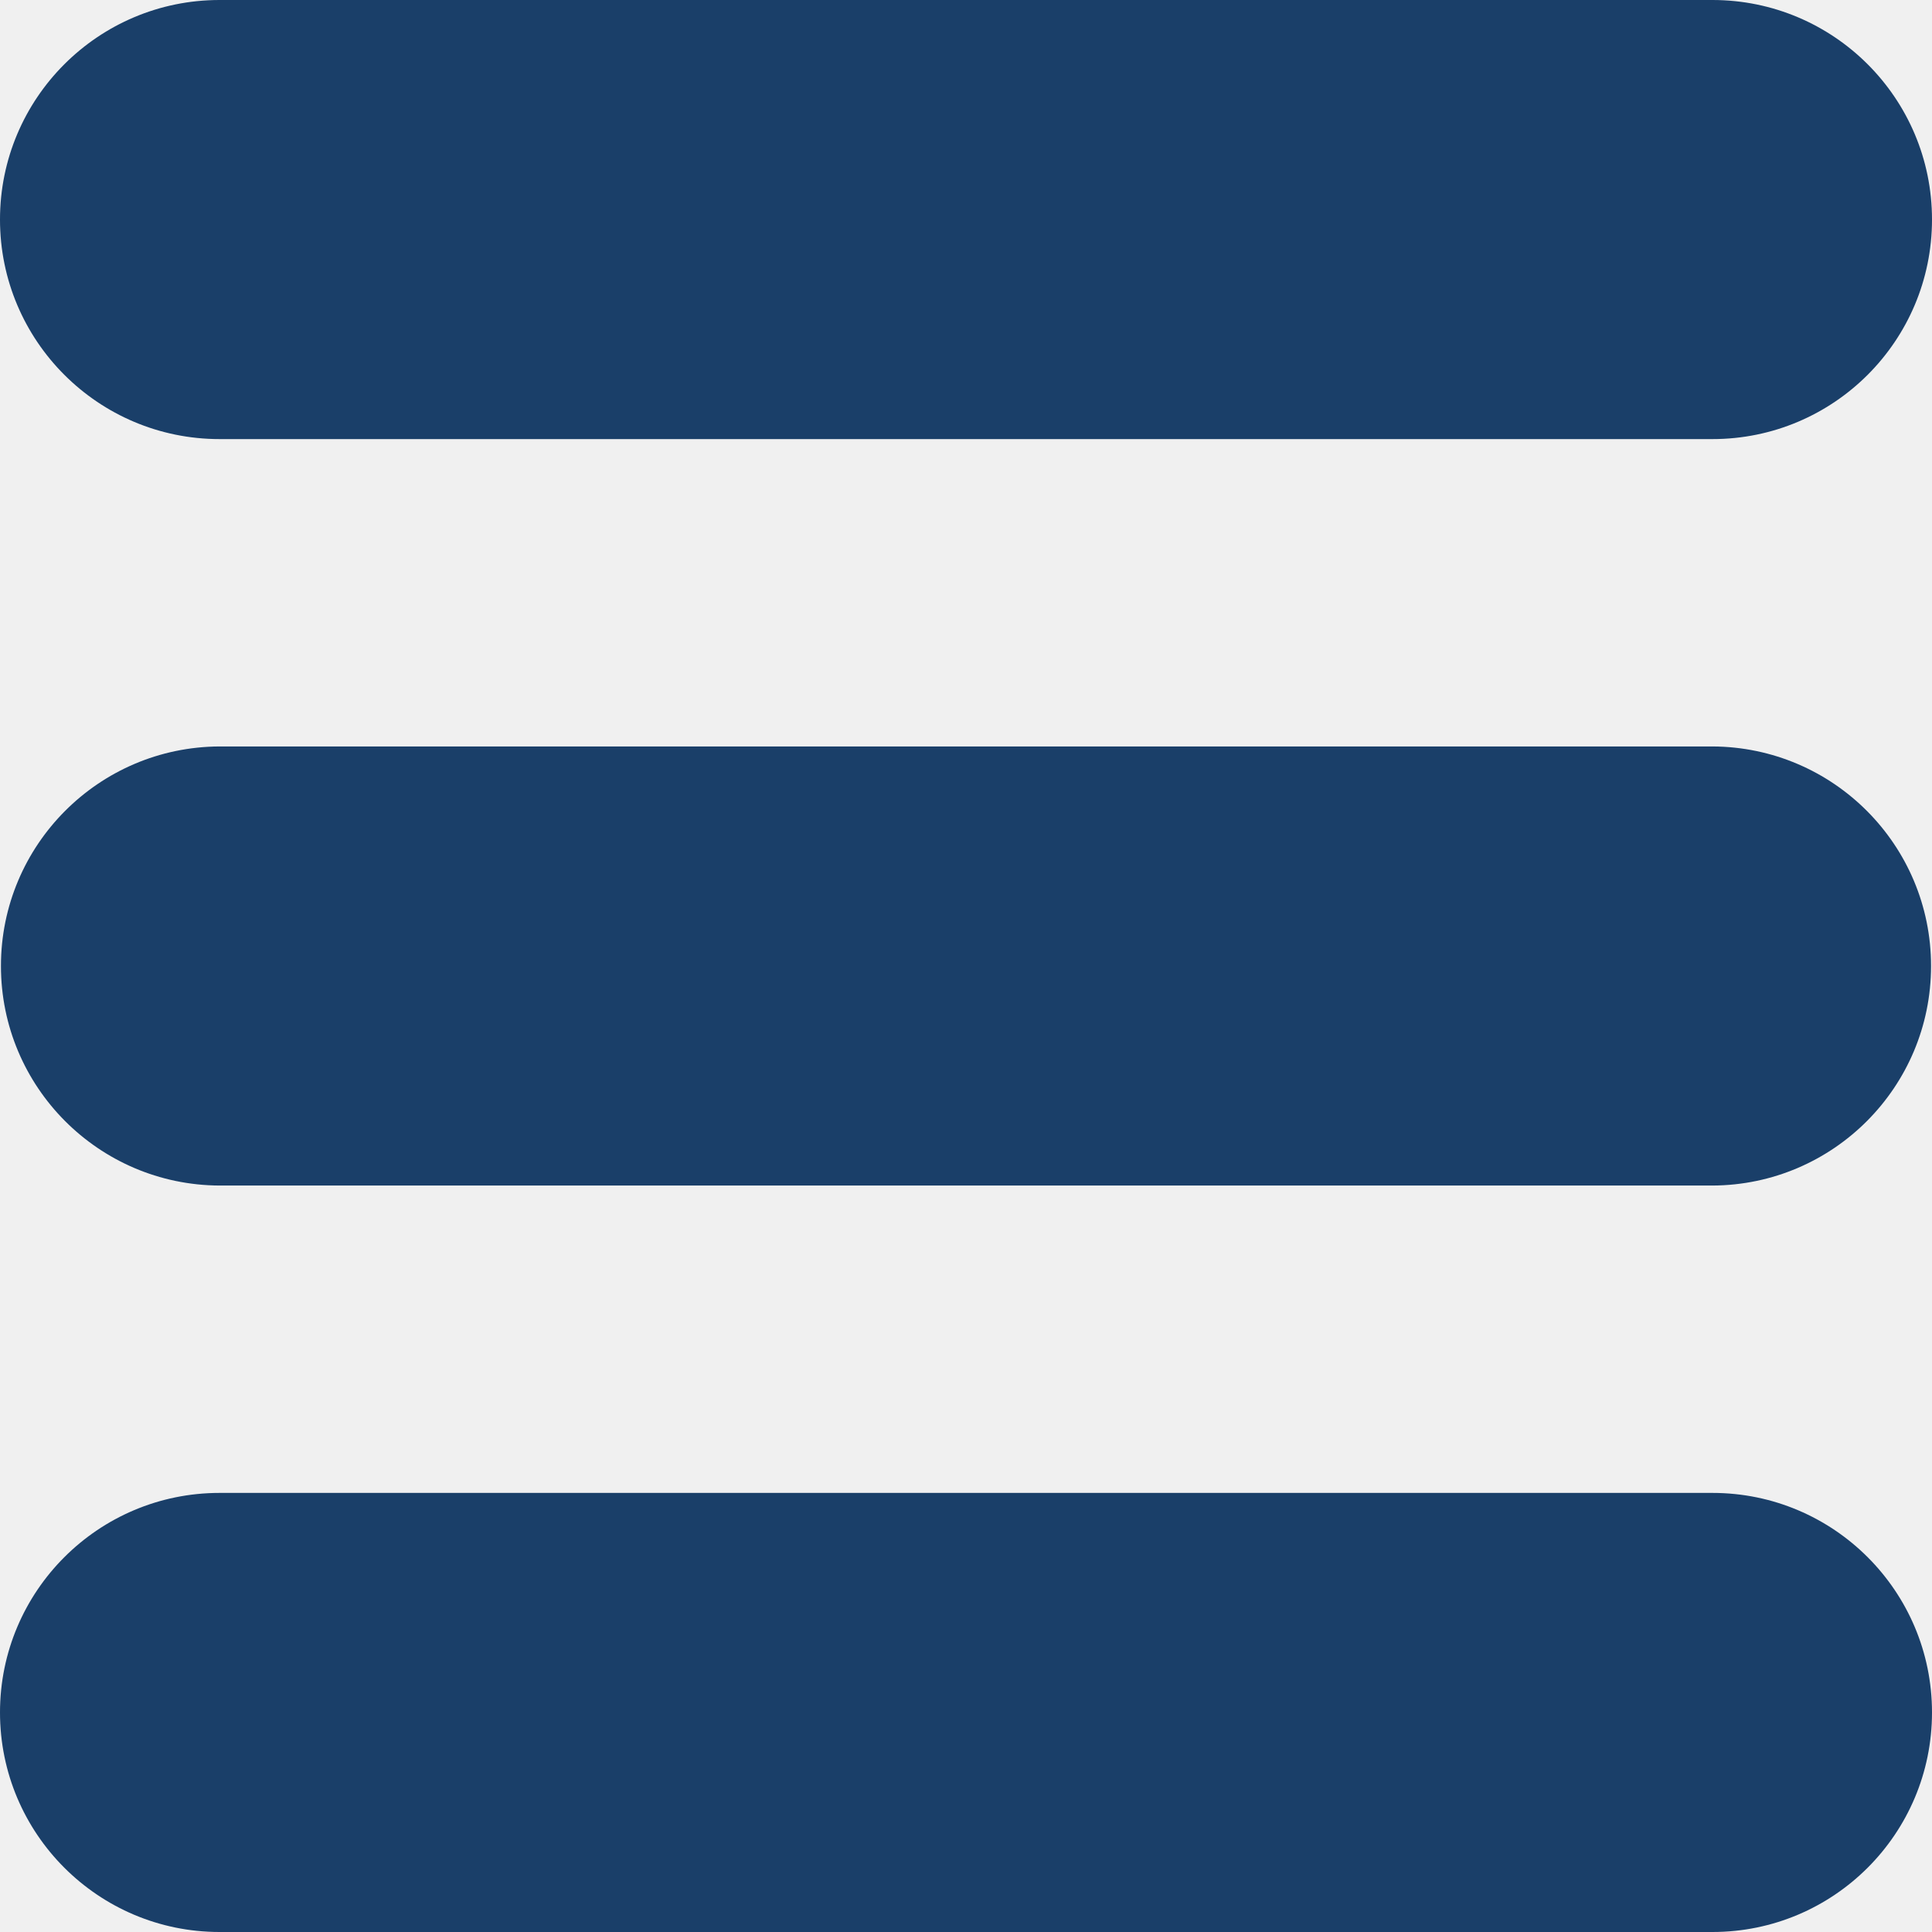
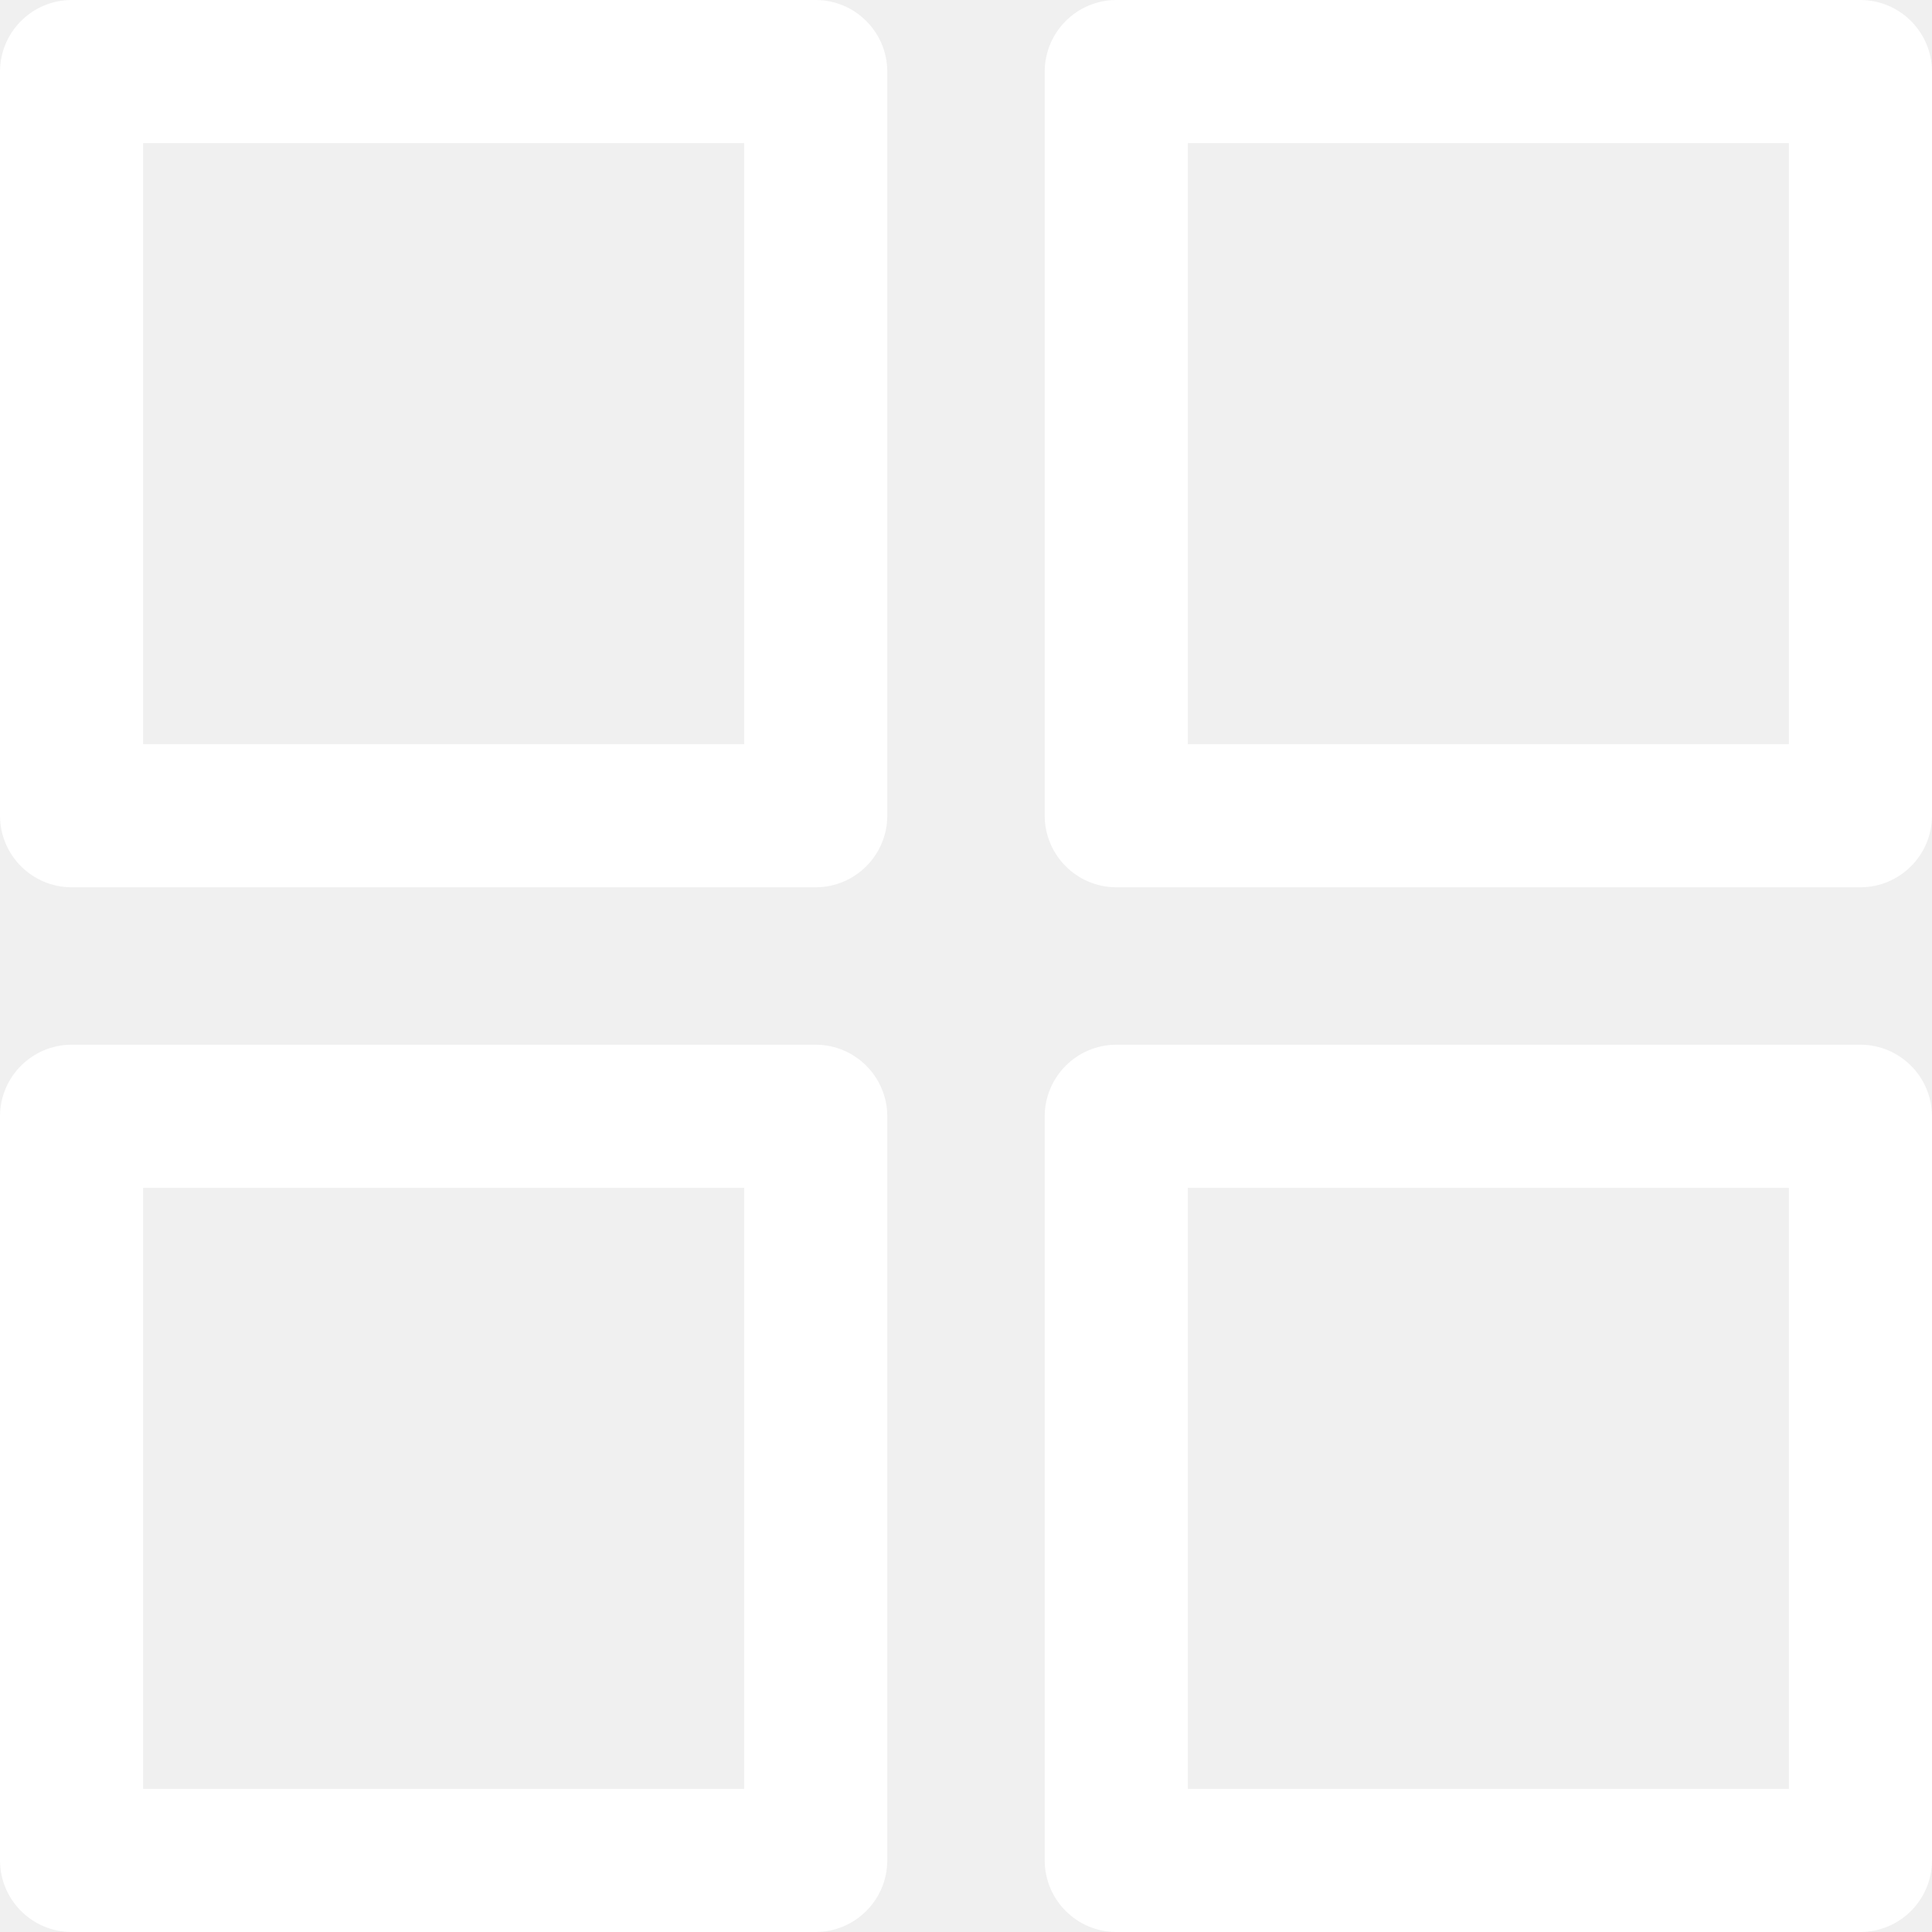
- <svg xmlns="http://www.w3.org/2000/svg" id="menu" viewBox="0 0 469.333 469.333">
+ <svg xmlns="http://www.w3.org/2000/svg" id="menu_1_" viewBox="0 0 270 270">
  <g id="Group_31" data-name="Group 31">
    <g id="Group_30" data-name="Group 30">
-       <path id="Path_34" data-name="Path 34" d="M53.333,106.667H416A53.333,53.333,0,0,0,416,0H53.333a53.333,53.333,0,0,0,0,106.667Z" fill="#1a3f69" />
-       <path id="Path_35" data-name="Path 35" d="M416,181.333H53.333a53.334,53.334,0,0,0,0,106.667H416a53.334,53.334,0,0,0,0-106.667Z" fill="#1a3f69" />
-       <path id="Path_36" data-name="Path 36" d="M416,362.667H53.333a53.333,53.333,0,0,0,0,106.666H416a53.333,53.333,0,0,0,0-106.666Z" fill="#1a3f69" />
+       <path id="Path_34" data-name="Path 34" d="M114,0H10A10.029,10.029,0,0,0,0,10V114a10.029,10.029,0,0,0,10,10H114a10.029,10.029,0,0,0,10-10V10A10.029,10.029,0,0,0,114,0ZM104,104H20V20h84Z" fill="#fff" />
+     </g>
+   </g>
+   <g id="Group_33" data-name="Group 33">
+     <g id="Group_32" data-name="Group 32">
+       <path id="Path_35" data-name="Path 35" d="M260,0H156a10.029,10.029,0,0,0-10,10V114a10.029,10.029,0,0,0,10,10H260a10.029,10.029,0,0,0,10-10V10A10.029,10.029,0,0,0,260,0ZM250,104H166V20h84Z" fill="#fff" />
+     </g>
+   </g>
+   <g id="Group_35" data-name="Group 35">
+     <g id="Group_34" data-name="Group 34">
+       <path id="Path_36" data-name="Path 36" d="M114,146H10A10.029,10.029,0,0,0,0,156V260a10.029,10.029,0,0,0,10,10H114a10.029,10.029,0,0,0,10-10V156A10.029,10.029,0,0,0,114,146ZM104,250H20V166h84Z" fill="#fff" />
+     </g>
+   </g>
+   <g id="Group_37" data-name="Group 37">
+     <g id="Group_36" data-name="Group 36">
+       <path id="Path_37" data-name="Path 37" d="M260,146H156a10.029,10.029,0,0,0-10,10V260a10.029,10.029,0,0,0,10,10H260a10.029,10.029,0,0,0,10-10V156A10.029,10.029,0,0,0,260,146ZM250,250H166V166h84Z" fill="#fff" />
    </g>
  </g>
</svg>
